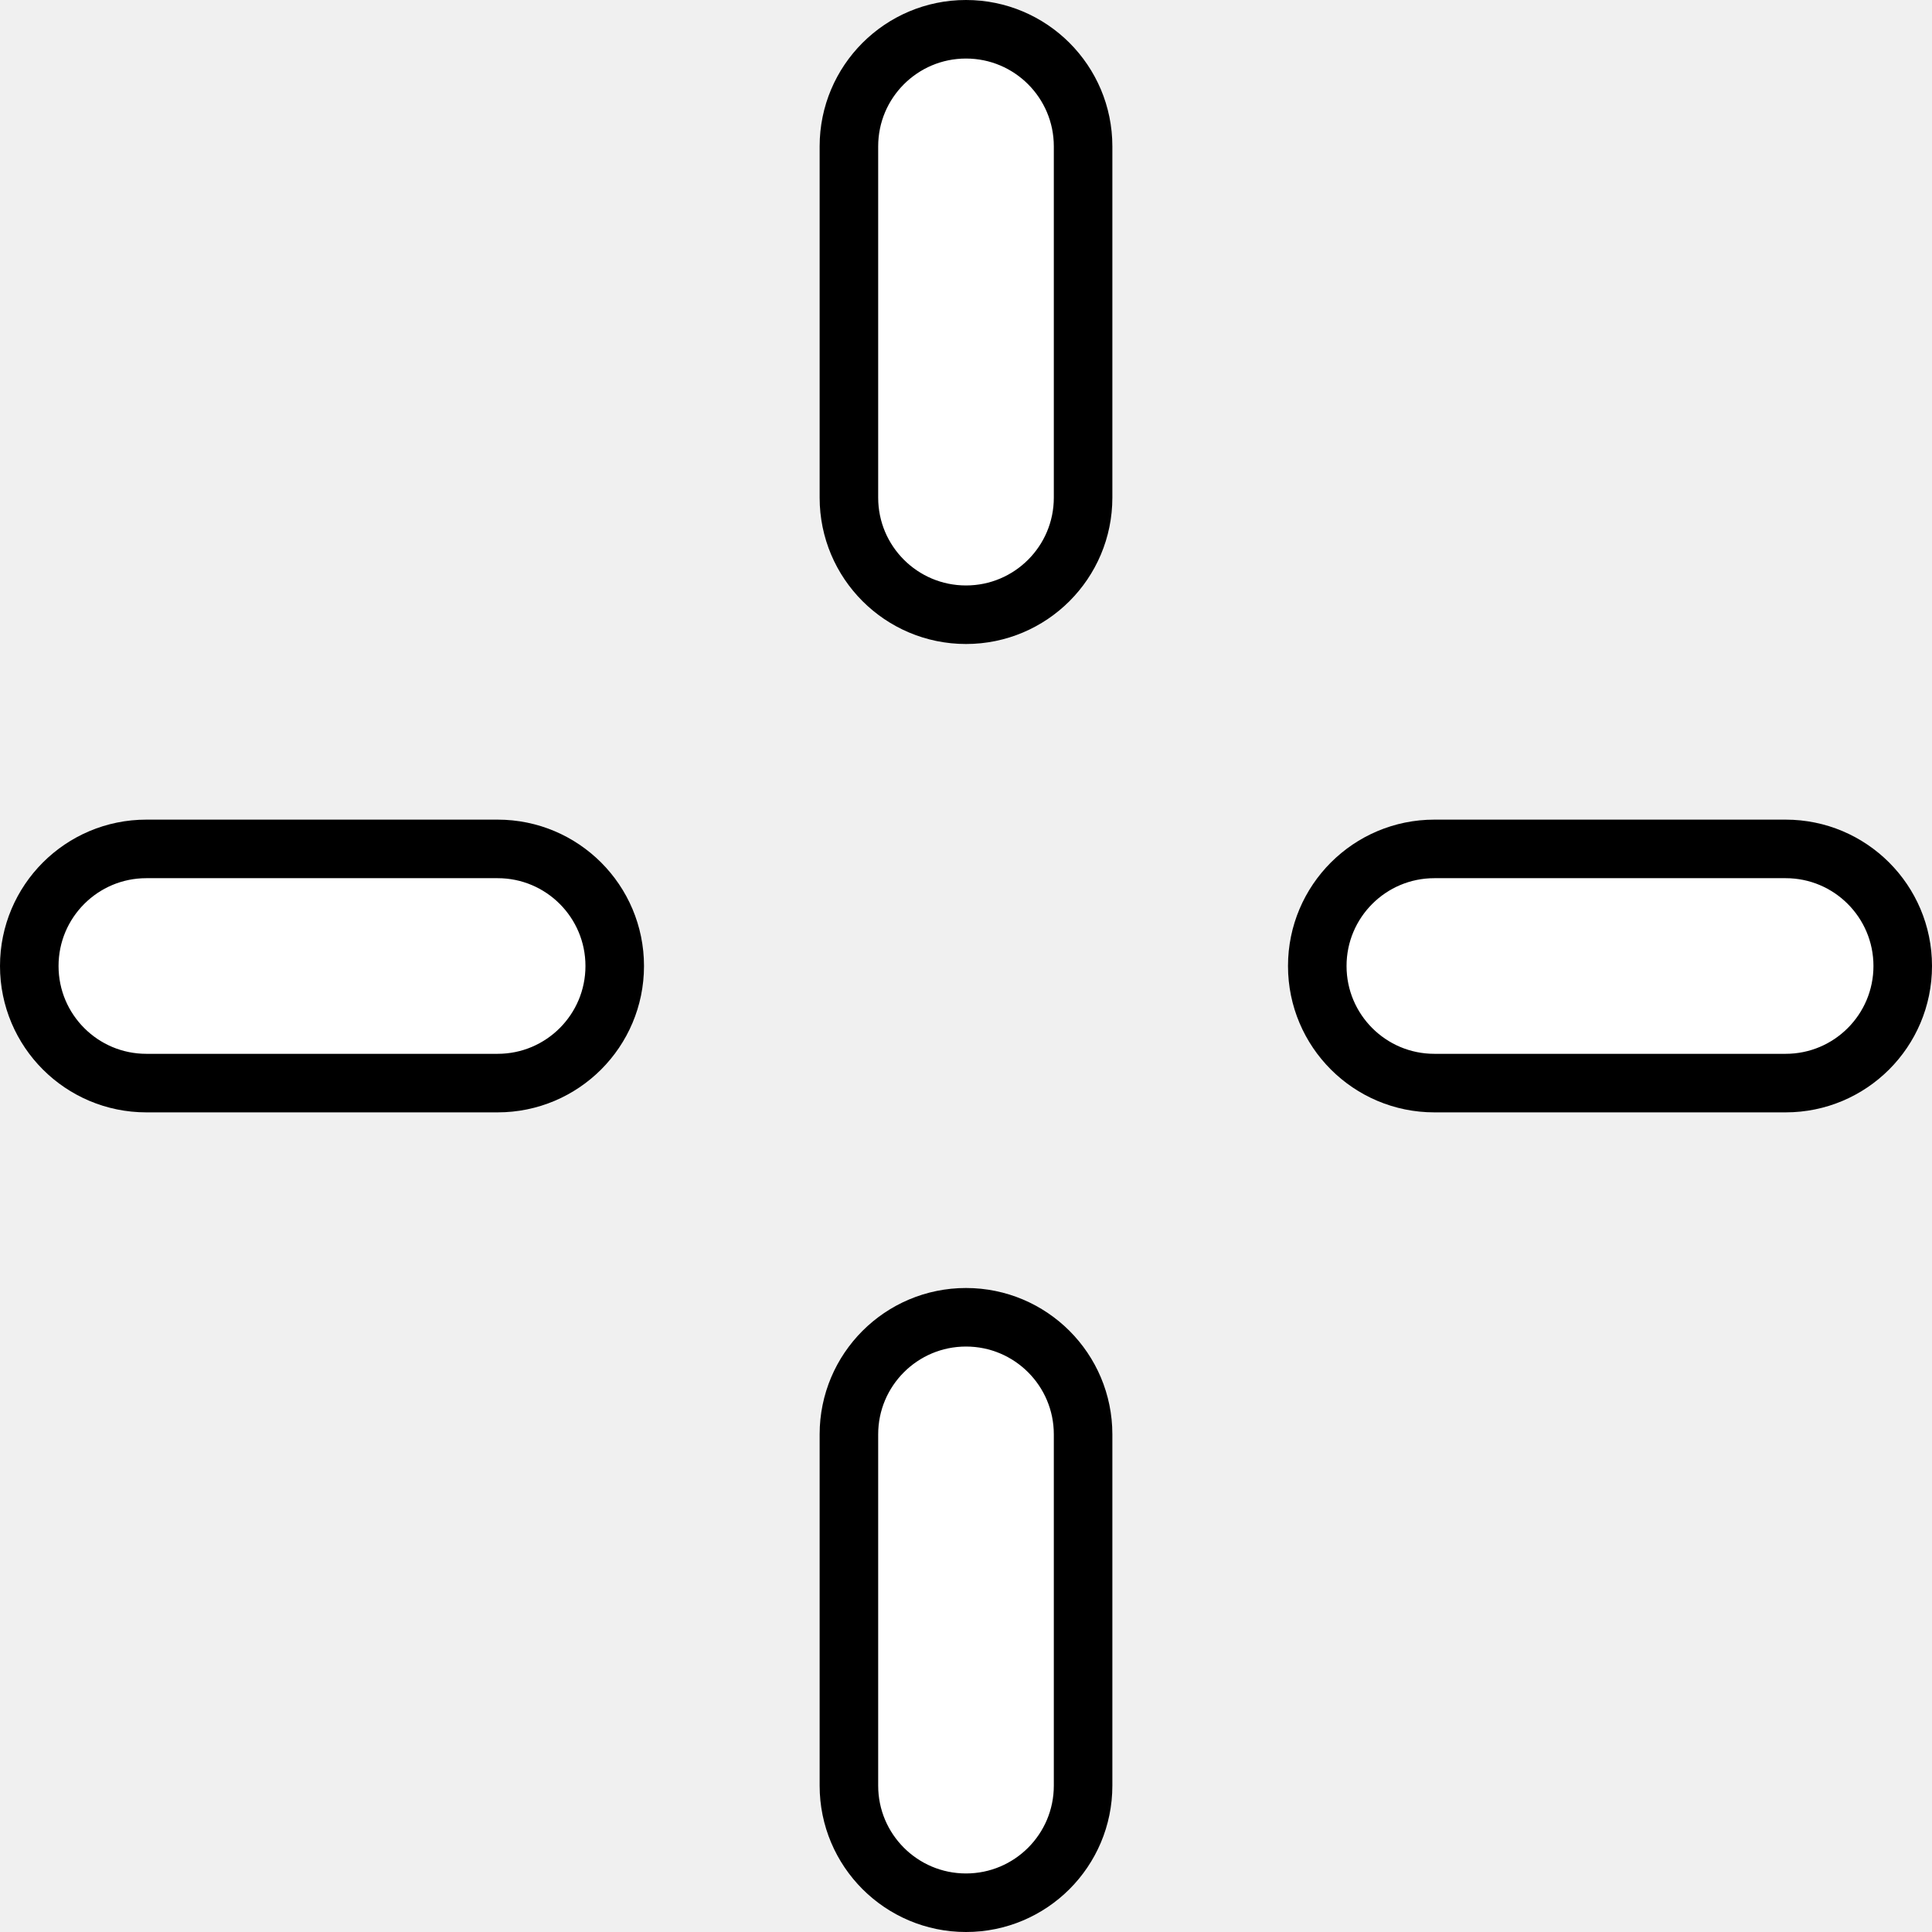
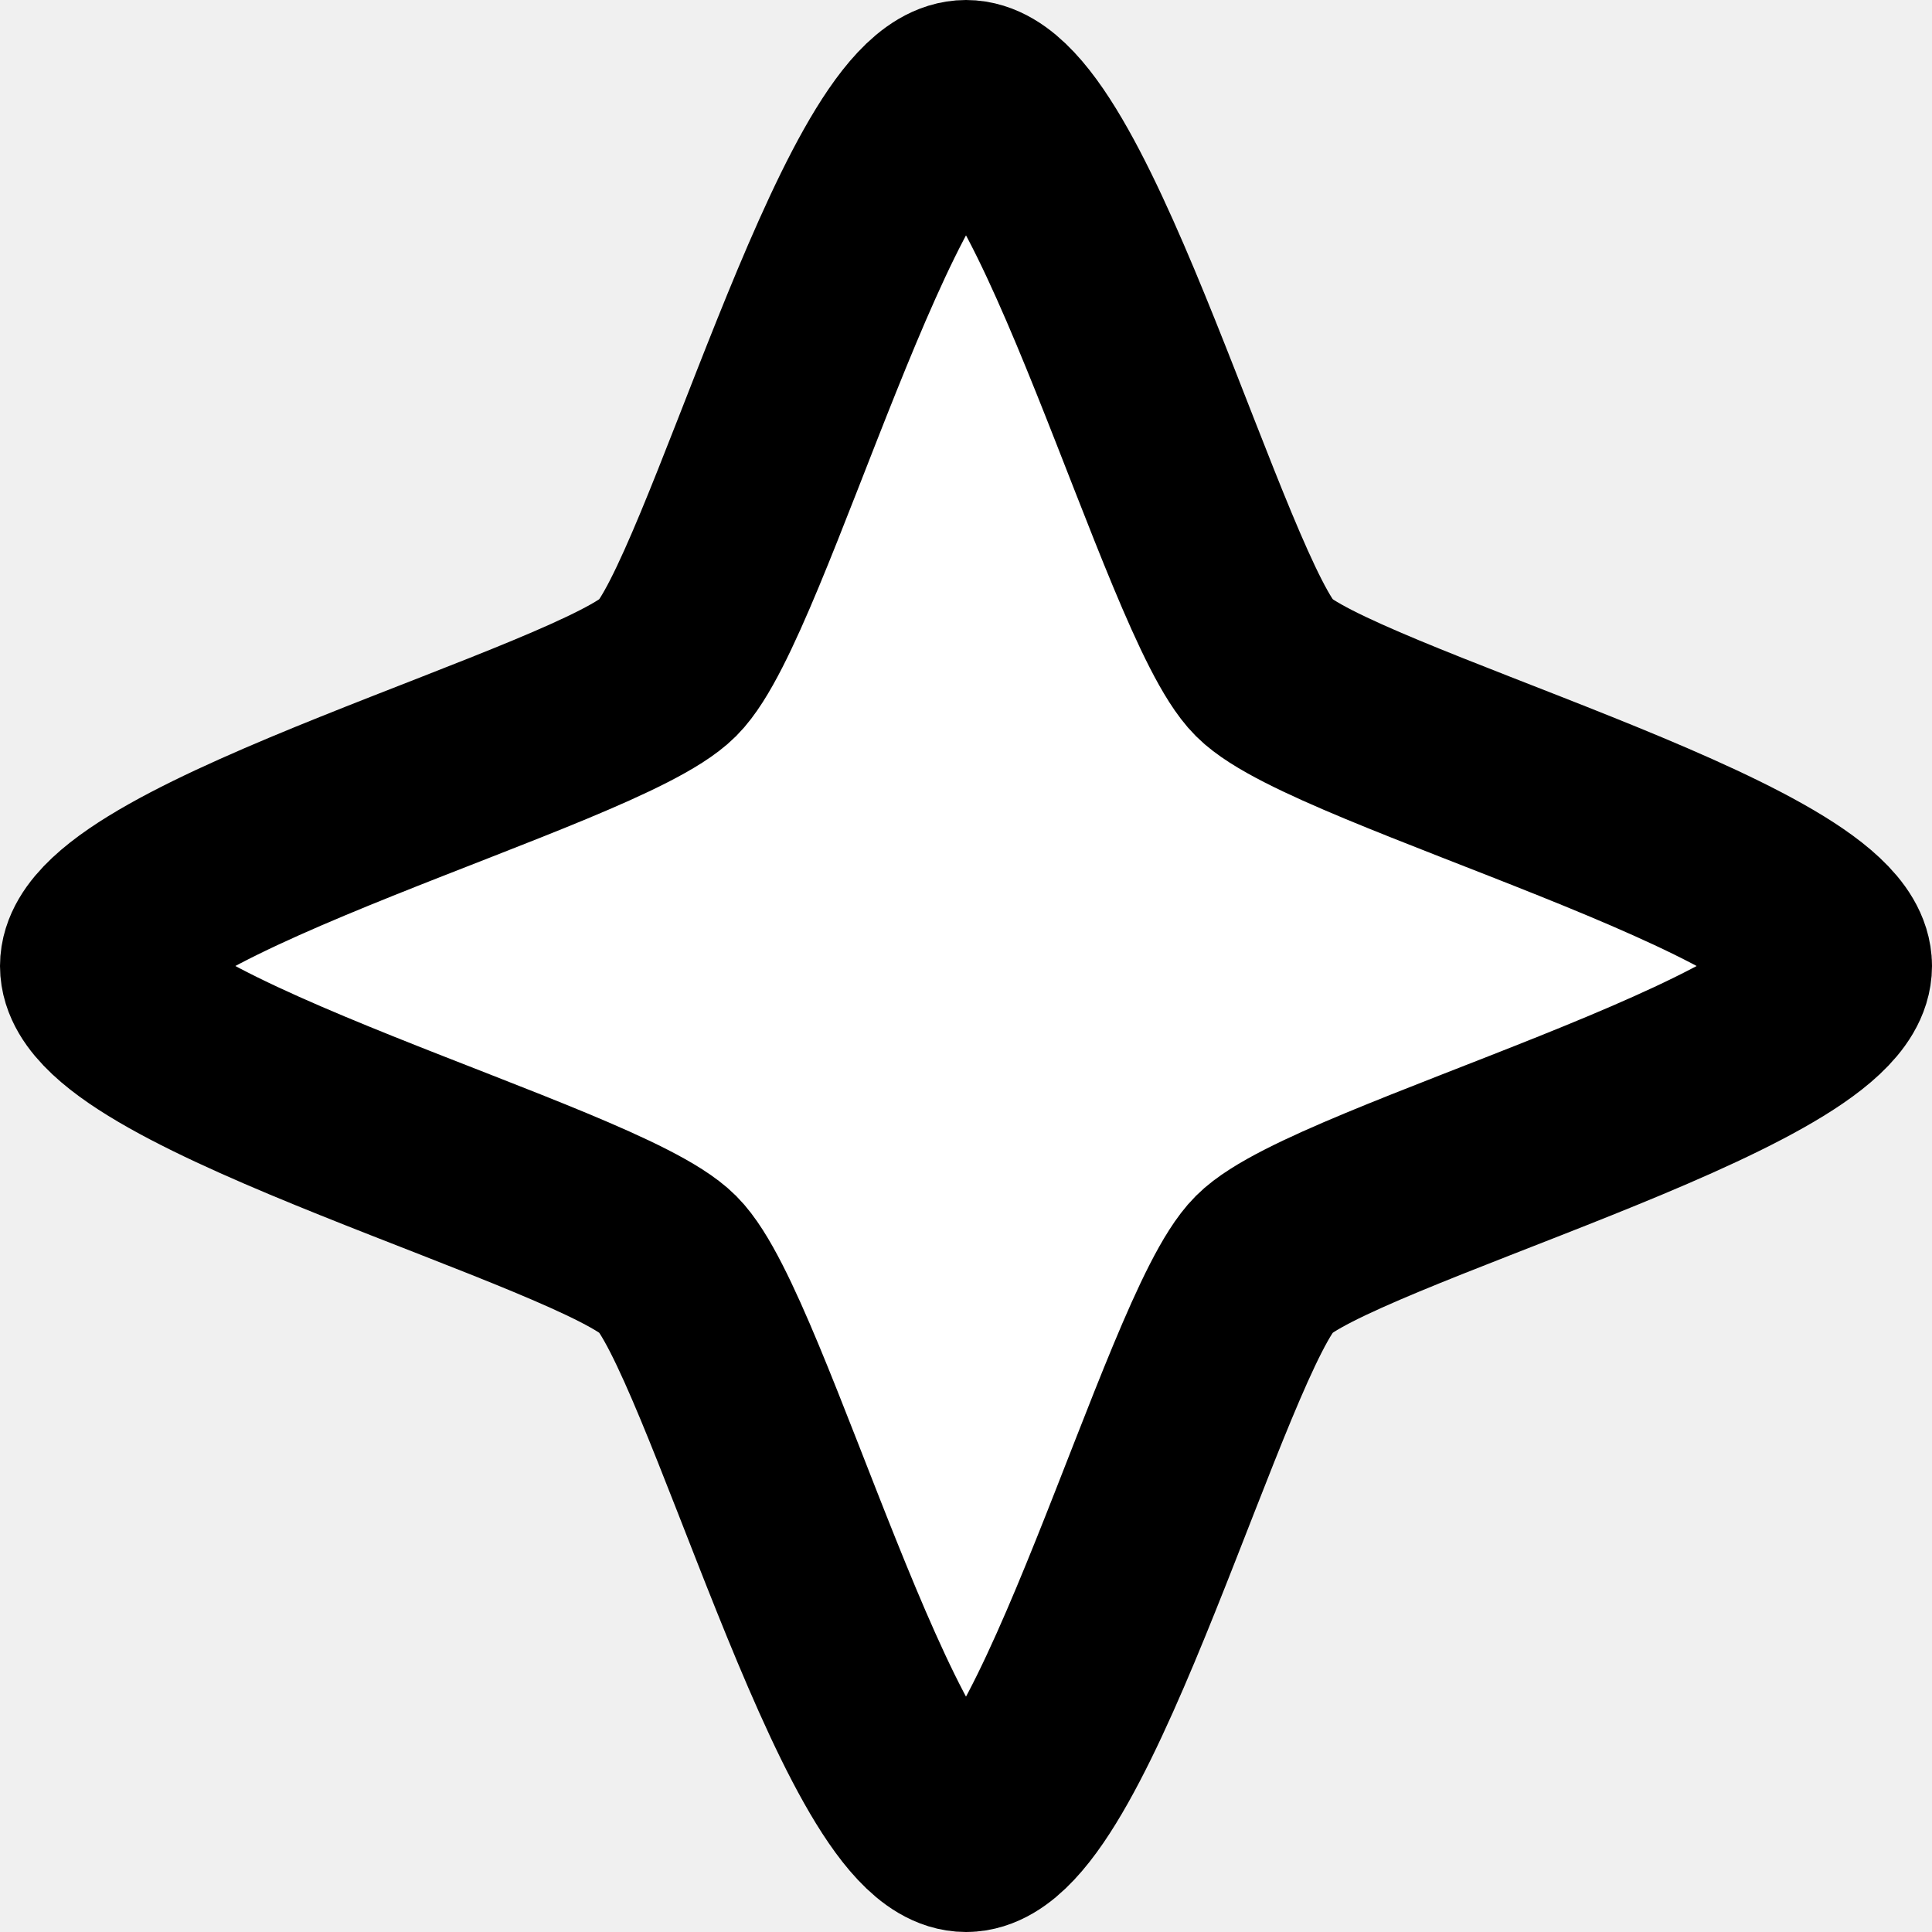
- <svg xmlns="http://www.w3.org/2000/svg" width="66" height="66" viewBox="0 0 66 66" version="1.1" id="svg1">
+ <svg xmlns="http://www.w3.org/2000/svg" width="18" height="18" viewBox="0 0 18 18" version="1.1" id="svg1">
  <defs id="defs1" />
-   <g id="layer1" style="display:none">
-     <rect style="fill:#ffffff;fill-opacity:1;stroke:#000000;stroke-width:2;stroke-linejoin:round;stroke-dasharray:none" id="rect1" width="16" height="16" x="25" y="25" rx="8" ry="8" />
-   </g>
-   <g id="layer2">
-     <rect style="fill:#ffffff;fill-opacity:1;stroke:#000000;stroke-width:2;stroke-linejoin:round;stroke-dasharray:none" id="rect1-2" width="20" height="8" x="1" y="29" rx="4" ry="4" />
-     <rect style="fill:#ffffff;fill-opacity:1;stroke:#000000;stroke-width:2;stroke-linejoin:round;stroke-dasharray:none" id="rect1-2-7" width="20" height="8" x="45" y="29" rx="4" ry="4" />
-     <rect style="fill:#ffffff;fill-opacity:1;stroke:#000000;stroke-width:2;stroke-linejoin:round;stroke-dasharray:none" id="rect1-2-7-2" width="8" height="20" x="29" y="1" rx="4" ry="4" />
-     <rect style="fill:#ffffff;fill-opacity:1;stroke:#000000;stroke-width:2;stroke-linejoin:round;stroke-dasharray:none" id="rect1-2-7-2-9" width="8" height="20" x="29" y="45" rx="4" ry="4" />
+   <g id="layer1">
+     <path style="fill:#ffffff;fill-opacity:1;stroke:#000000;stroke-width:2;stroke-dasharray:none;stroke-opacity:1" id="path2" d="M 9,0 C 10.001,0 11.379,5.206 12.087,5.913 12.794,6.621 18,7.999 18,9 18,10.001 12.794,11.379 12.087,12.087 11.379,12.794 10.001,18 9,18 7.999,18 6.621,12.794 5.913,12.087 5.206,11.379 0,10.001 0,9 0,7.999 5.206,6.621 5.913,5.913 6.621,5.206 7.999,0 9,0 Z" transform="matrix(0.9,0,0,0.9,0.9,0.9)" />
  </g>
</svg>
